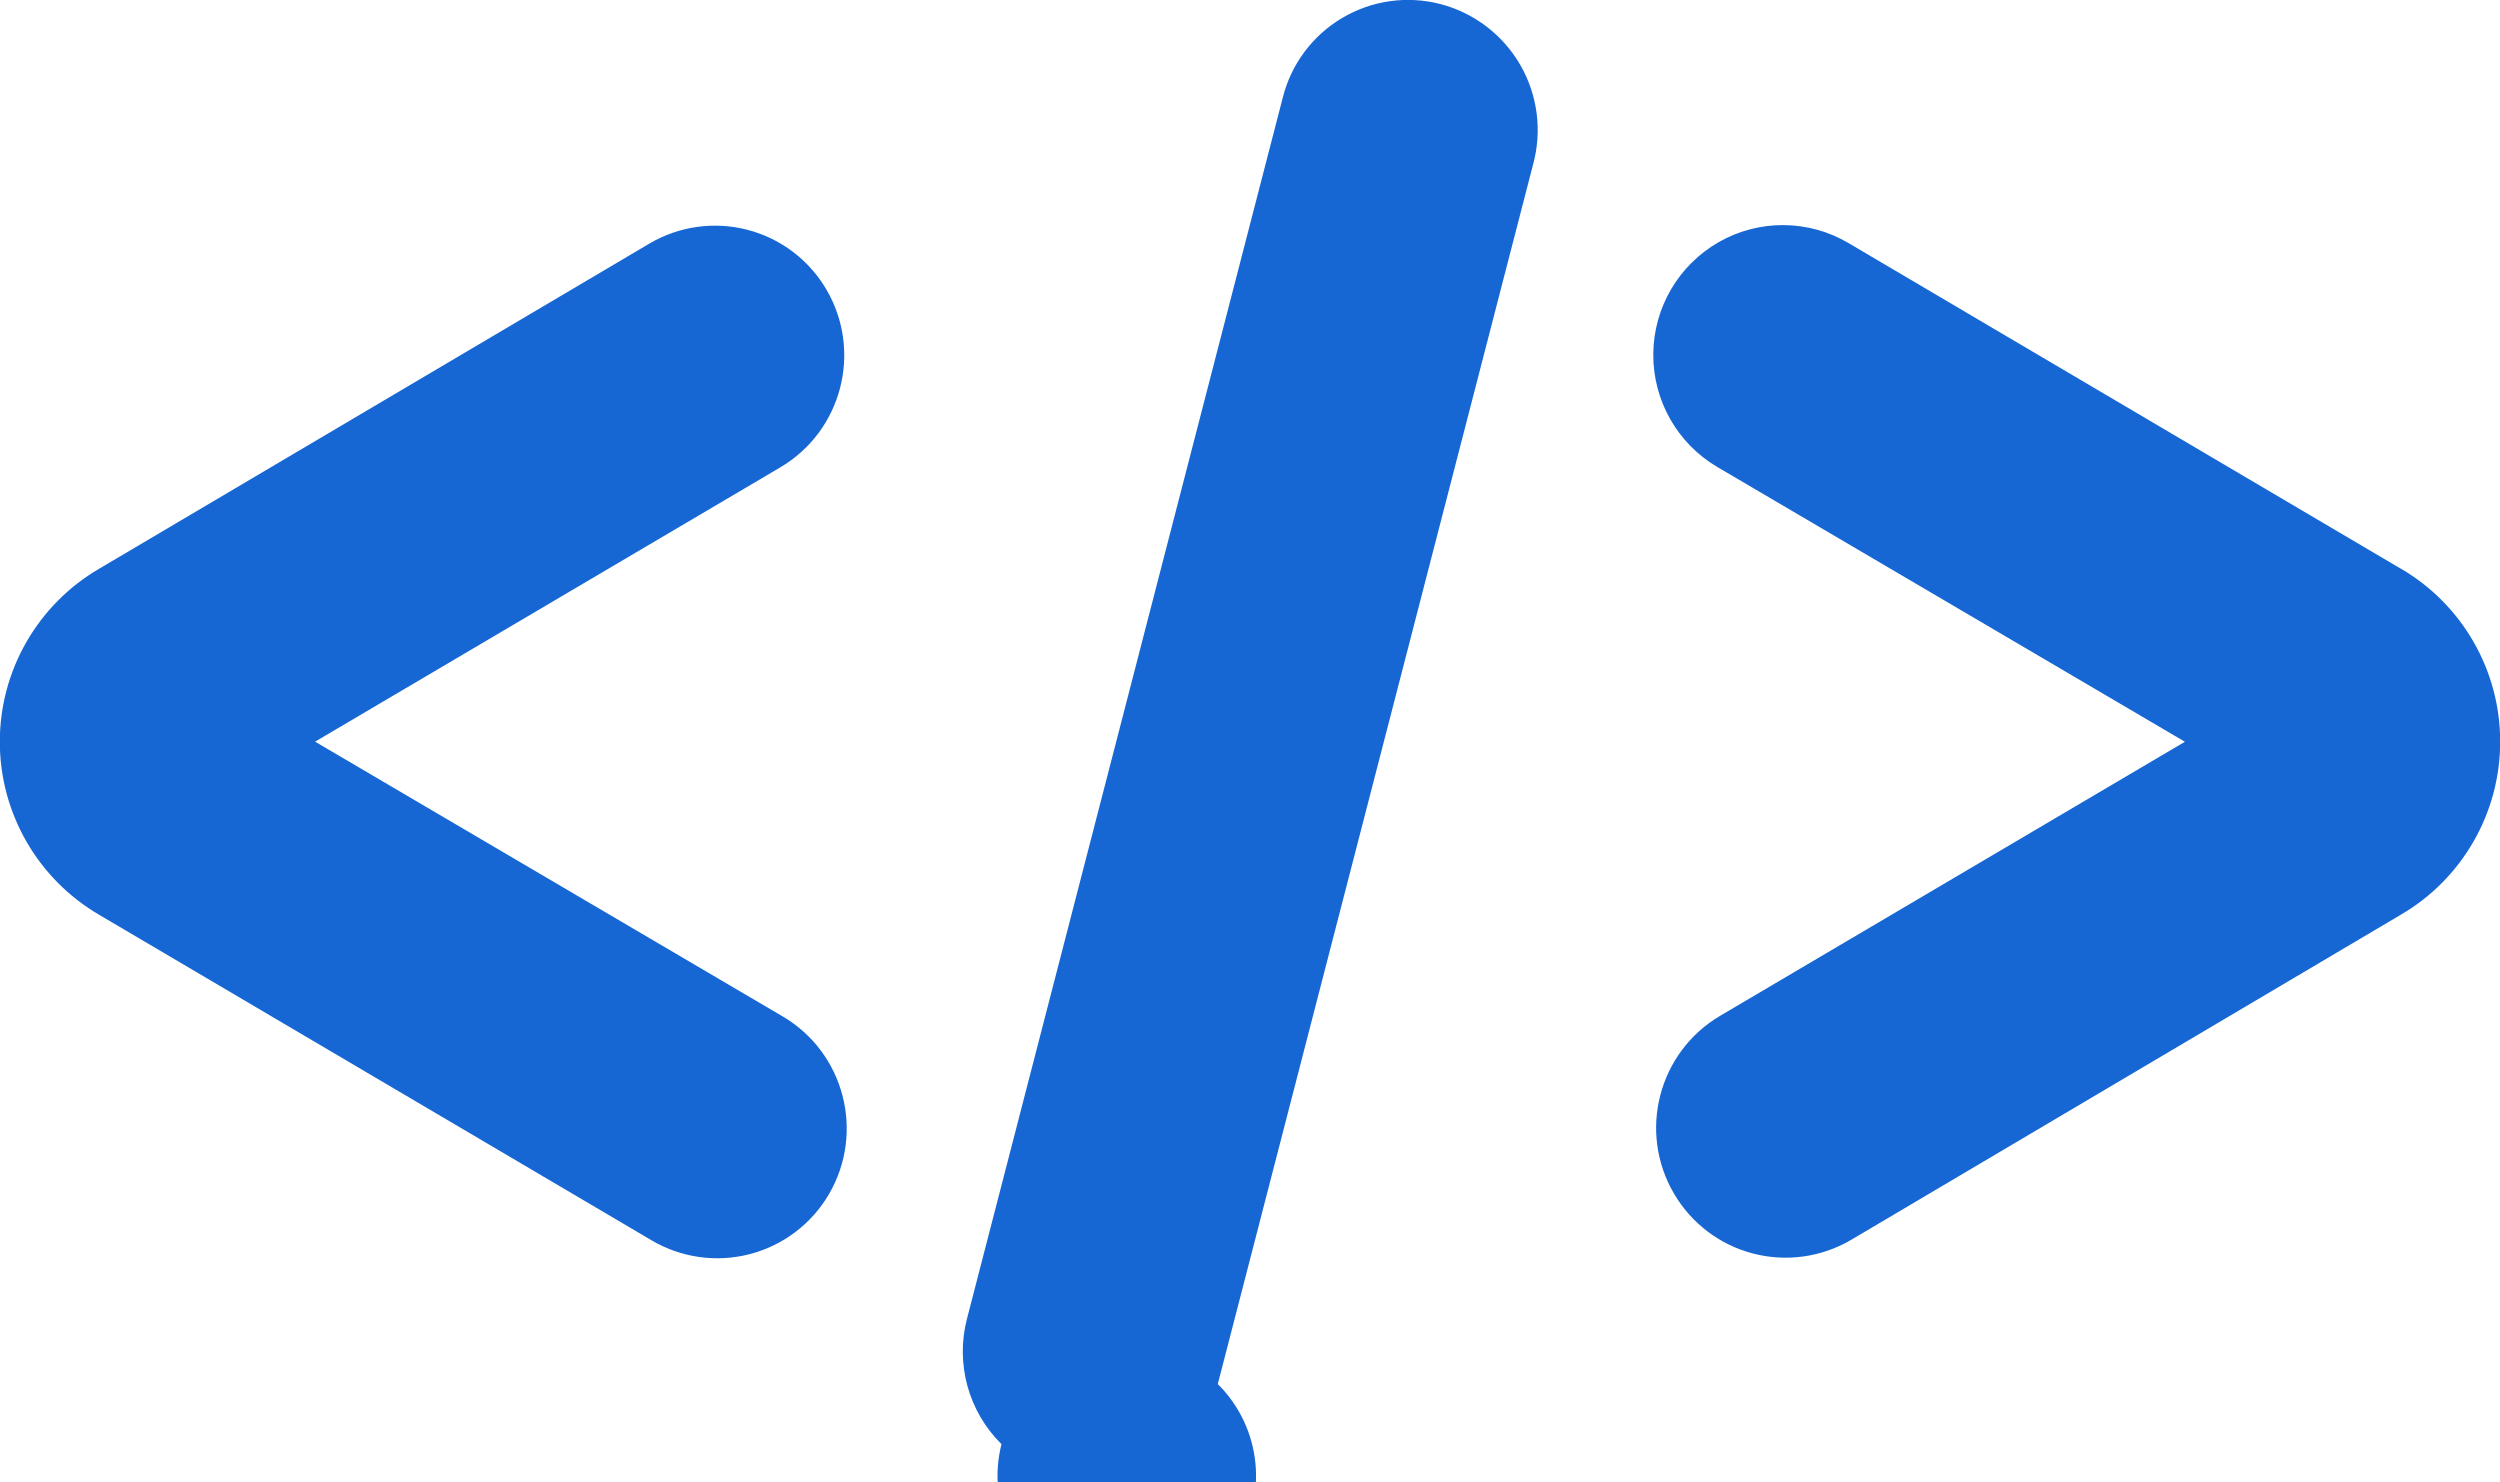
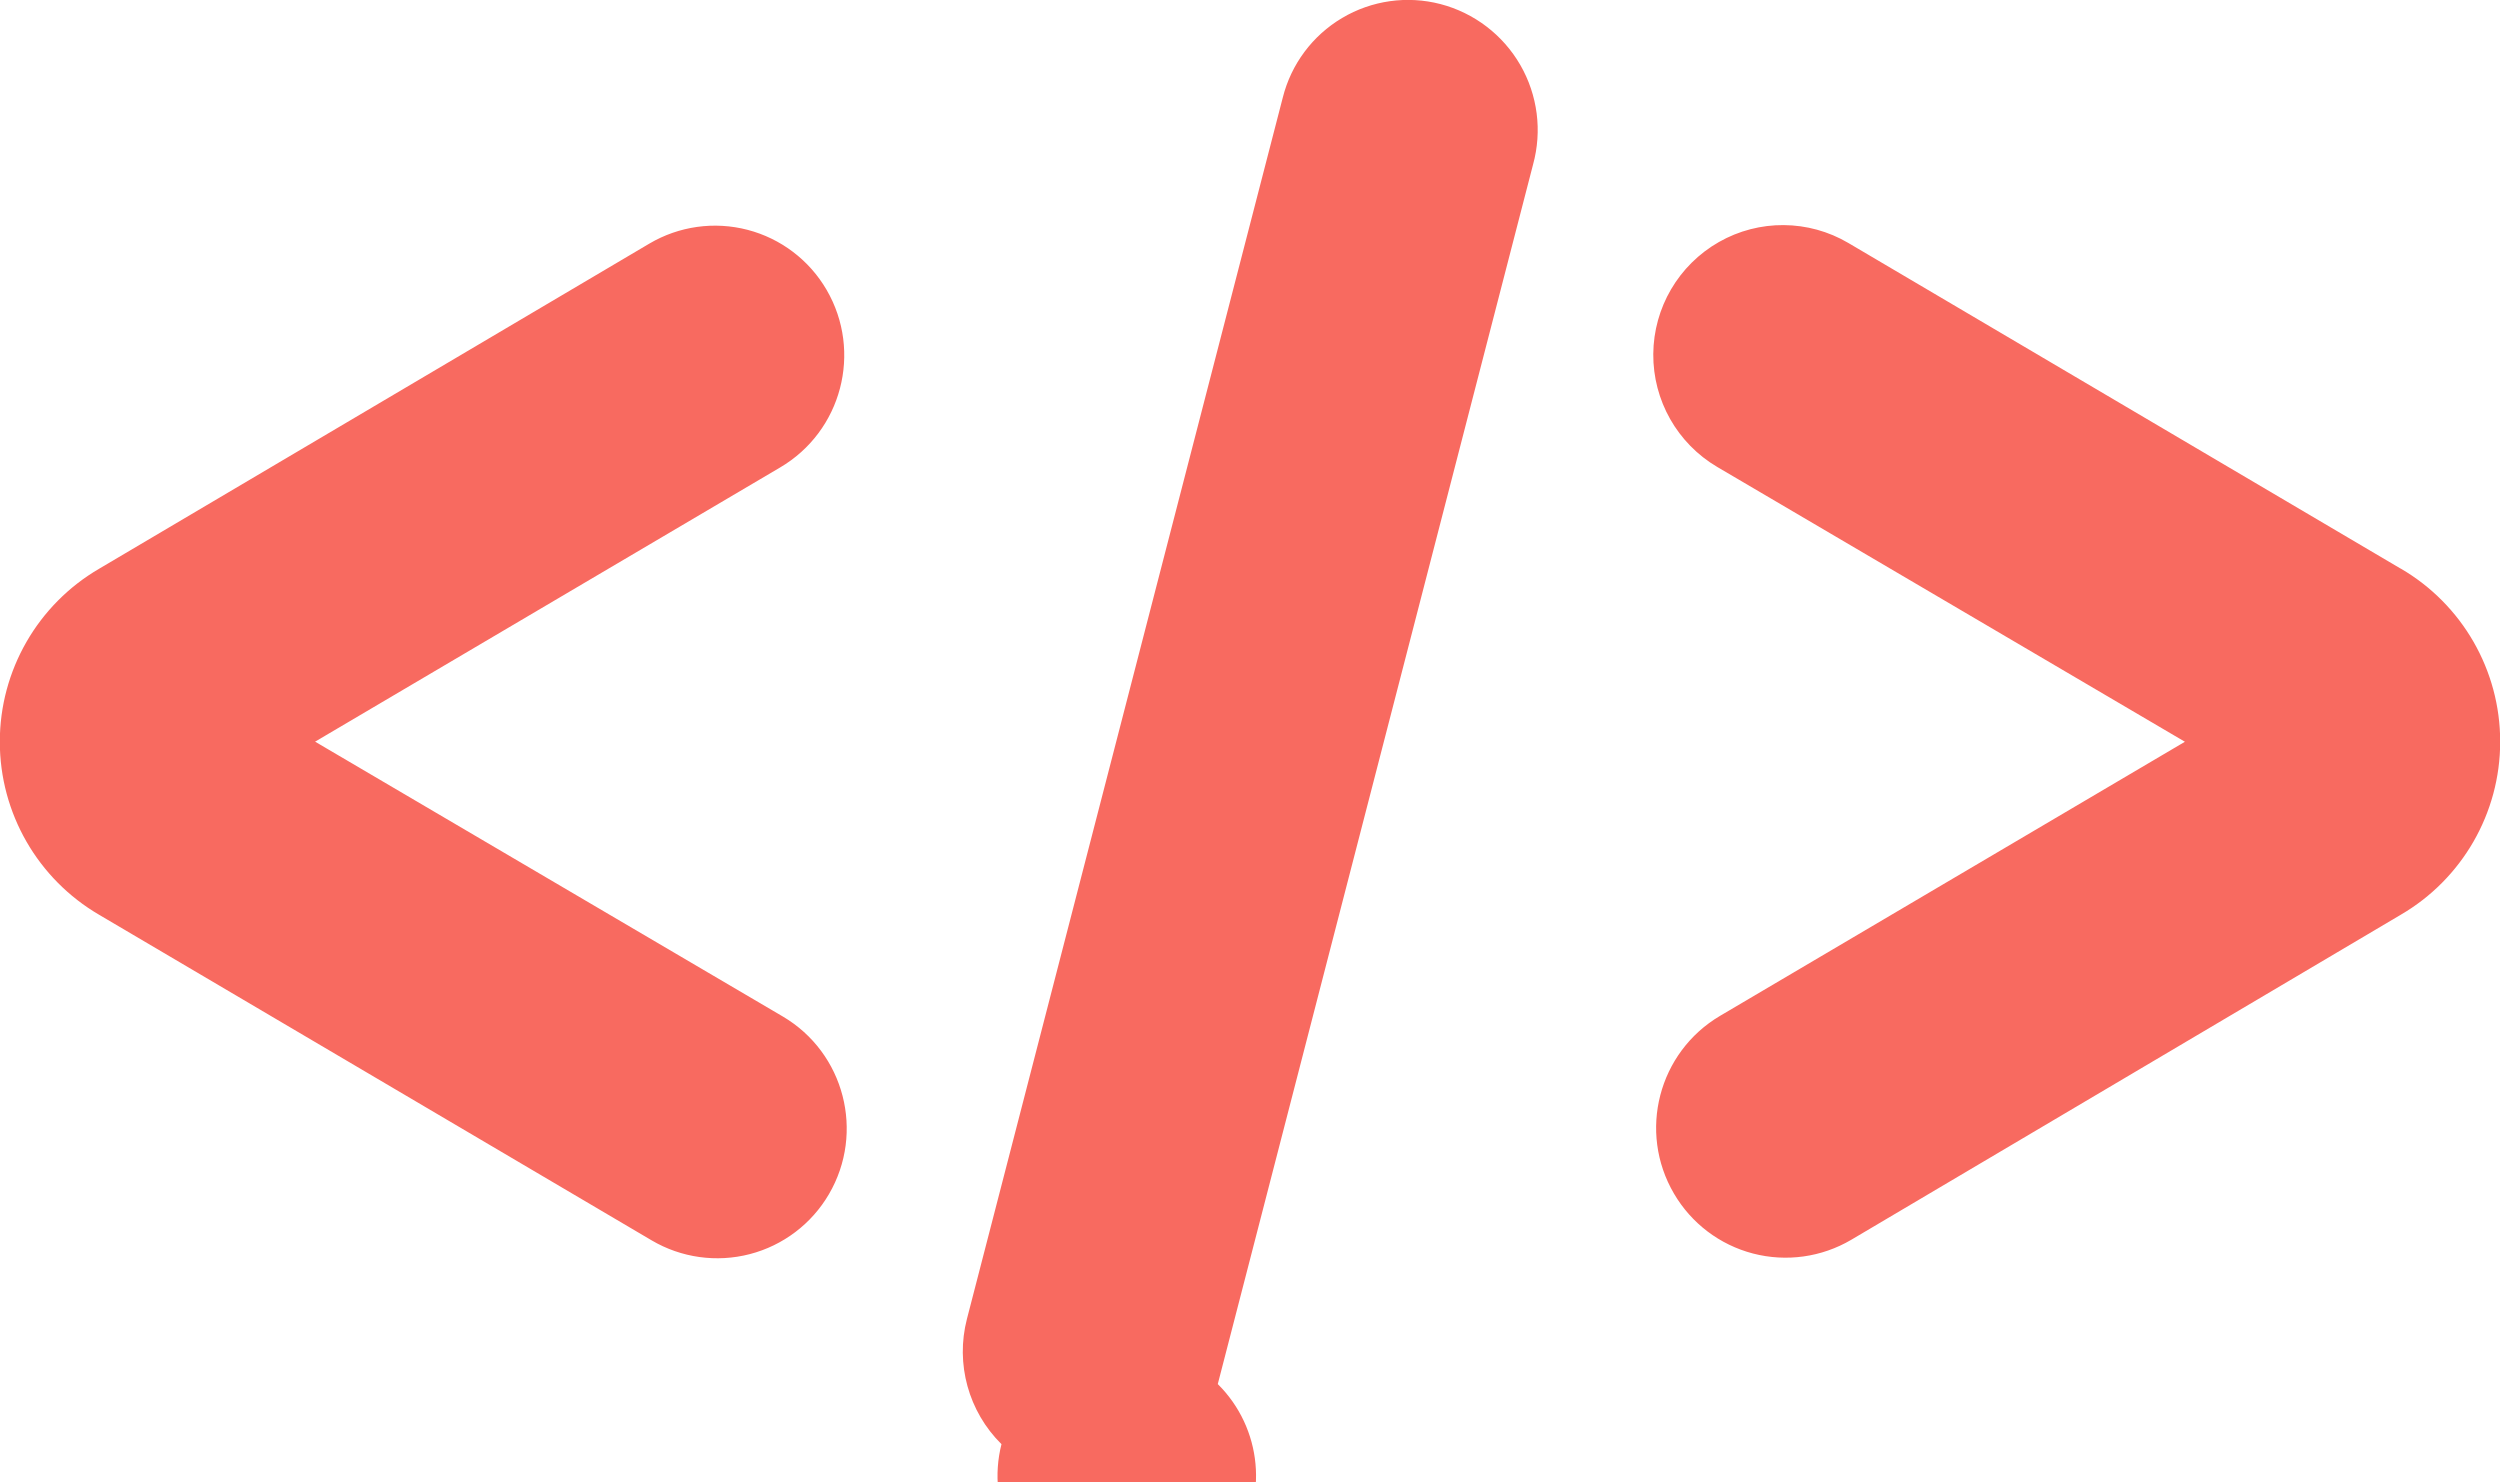
<svg xmlns="http://www.w3.org/2000/svg" width="27" height="16" viewBox="0 0 27 16">
-   <path d="M25.927 6.14a2.164 2.164 0 0 1 0 3.74l-5.934 3.51a1.396 1.396 0 0 1-1.914-.499 1.405 1.405 0 0 1 .498-1.92l5.02-2.96-5.051-2.968a1.404 1.404 0 0 1 .018-2.429 1.394 1.394 0 0 1 1.398.01l5.965 3.517zm-17-3.01a1.406 1.406 0 0 1-.504 1.92l-5.02 2.96 5.051 2.968c.666.392.889 1.252.498 1.92a1.396 1.396 0 0 1-1.914.498L1.073 9.881a2.164 2.164 0 0 1 0-3.74l5.94-3.51a1.394 1.394 0 0 1 1.914.499zm6.63-3.086a1.406 1.406 0 0 1 1 1.733l-3.405 13.171a1.396 1.396 0 1 1-2.336.649 1.407 1.407 0 0 1-.373-1.353l3.411-13.19a1.394 1.394 0 0 1 1.703-1.01z" fill="#1667d3" fill-rule="nonzero" />
+   <path d="M25.927 6.14a2.164 2.164 0 0 1 0 3.74l-5.934 3.51a1.396 1.396 0 0 1-1.914-.499 1.405 1.405 0 0 1 .498-1.92l5.02-2.96-5.051-2.968a1.404 1.404 0 0 1 .018-2.429 1.394 1.394 0 0 1 1.398.01l5.965 3.517zm-17-3.01a1.406 1.406 0 0 1-.504 1.92l-5.02 2.96 5.051 2.968c.666.392.889 1.252.498 1.92a1.396 1.396 0 0 1-1.914.498L1.073 9.881a2.164 2.164 0 0 1 0-3.74l5.94-3.51a1.394 1.394 0 0 1 1.914.499zm6.63-3.086a1.406 1.406 0 0 1 1 1.733l-3.405 13.171a1.396 1.396 0 1 1-2.336.649 1.407 1.407 0 0 1-.373-1.353l3.411-13.19a1.394 1.394 0 0 1 1.703-1.01z" fill="#F86A60" fill-rule="nonzero" />
</svg>
